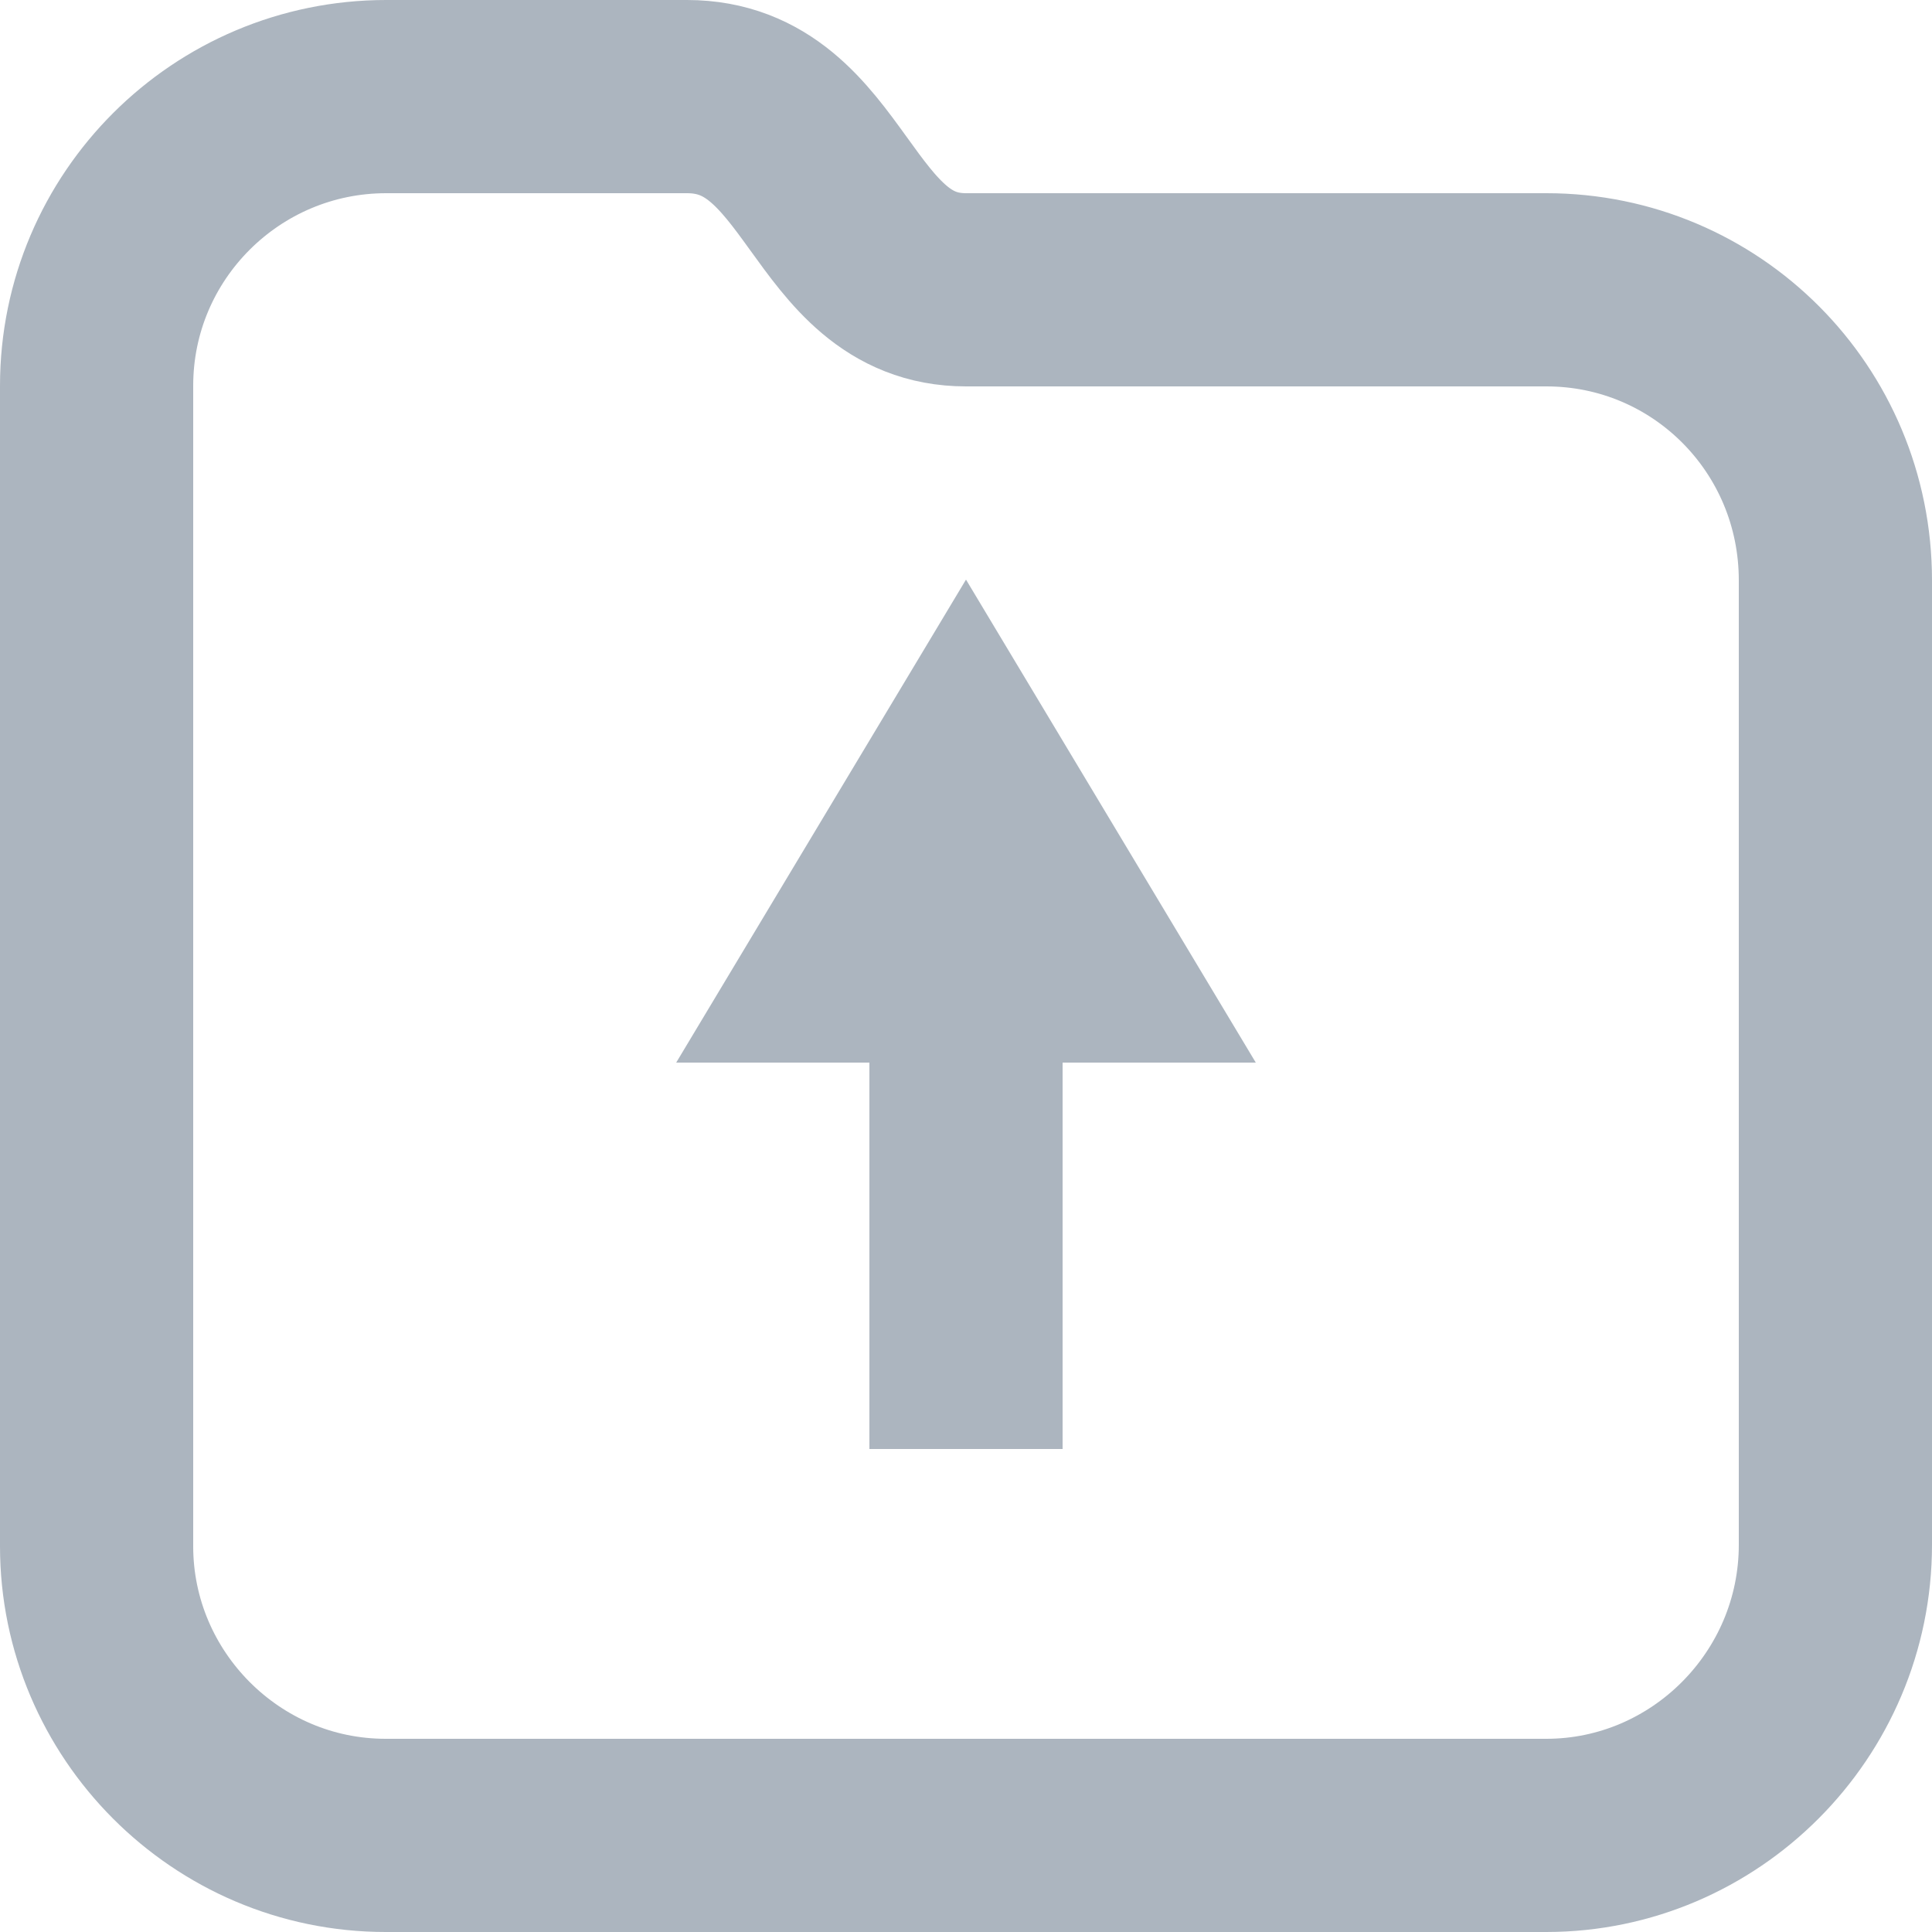
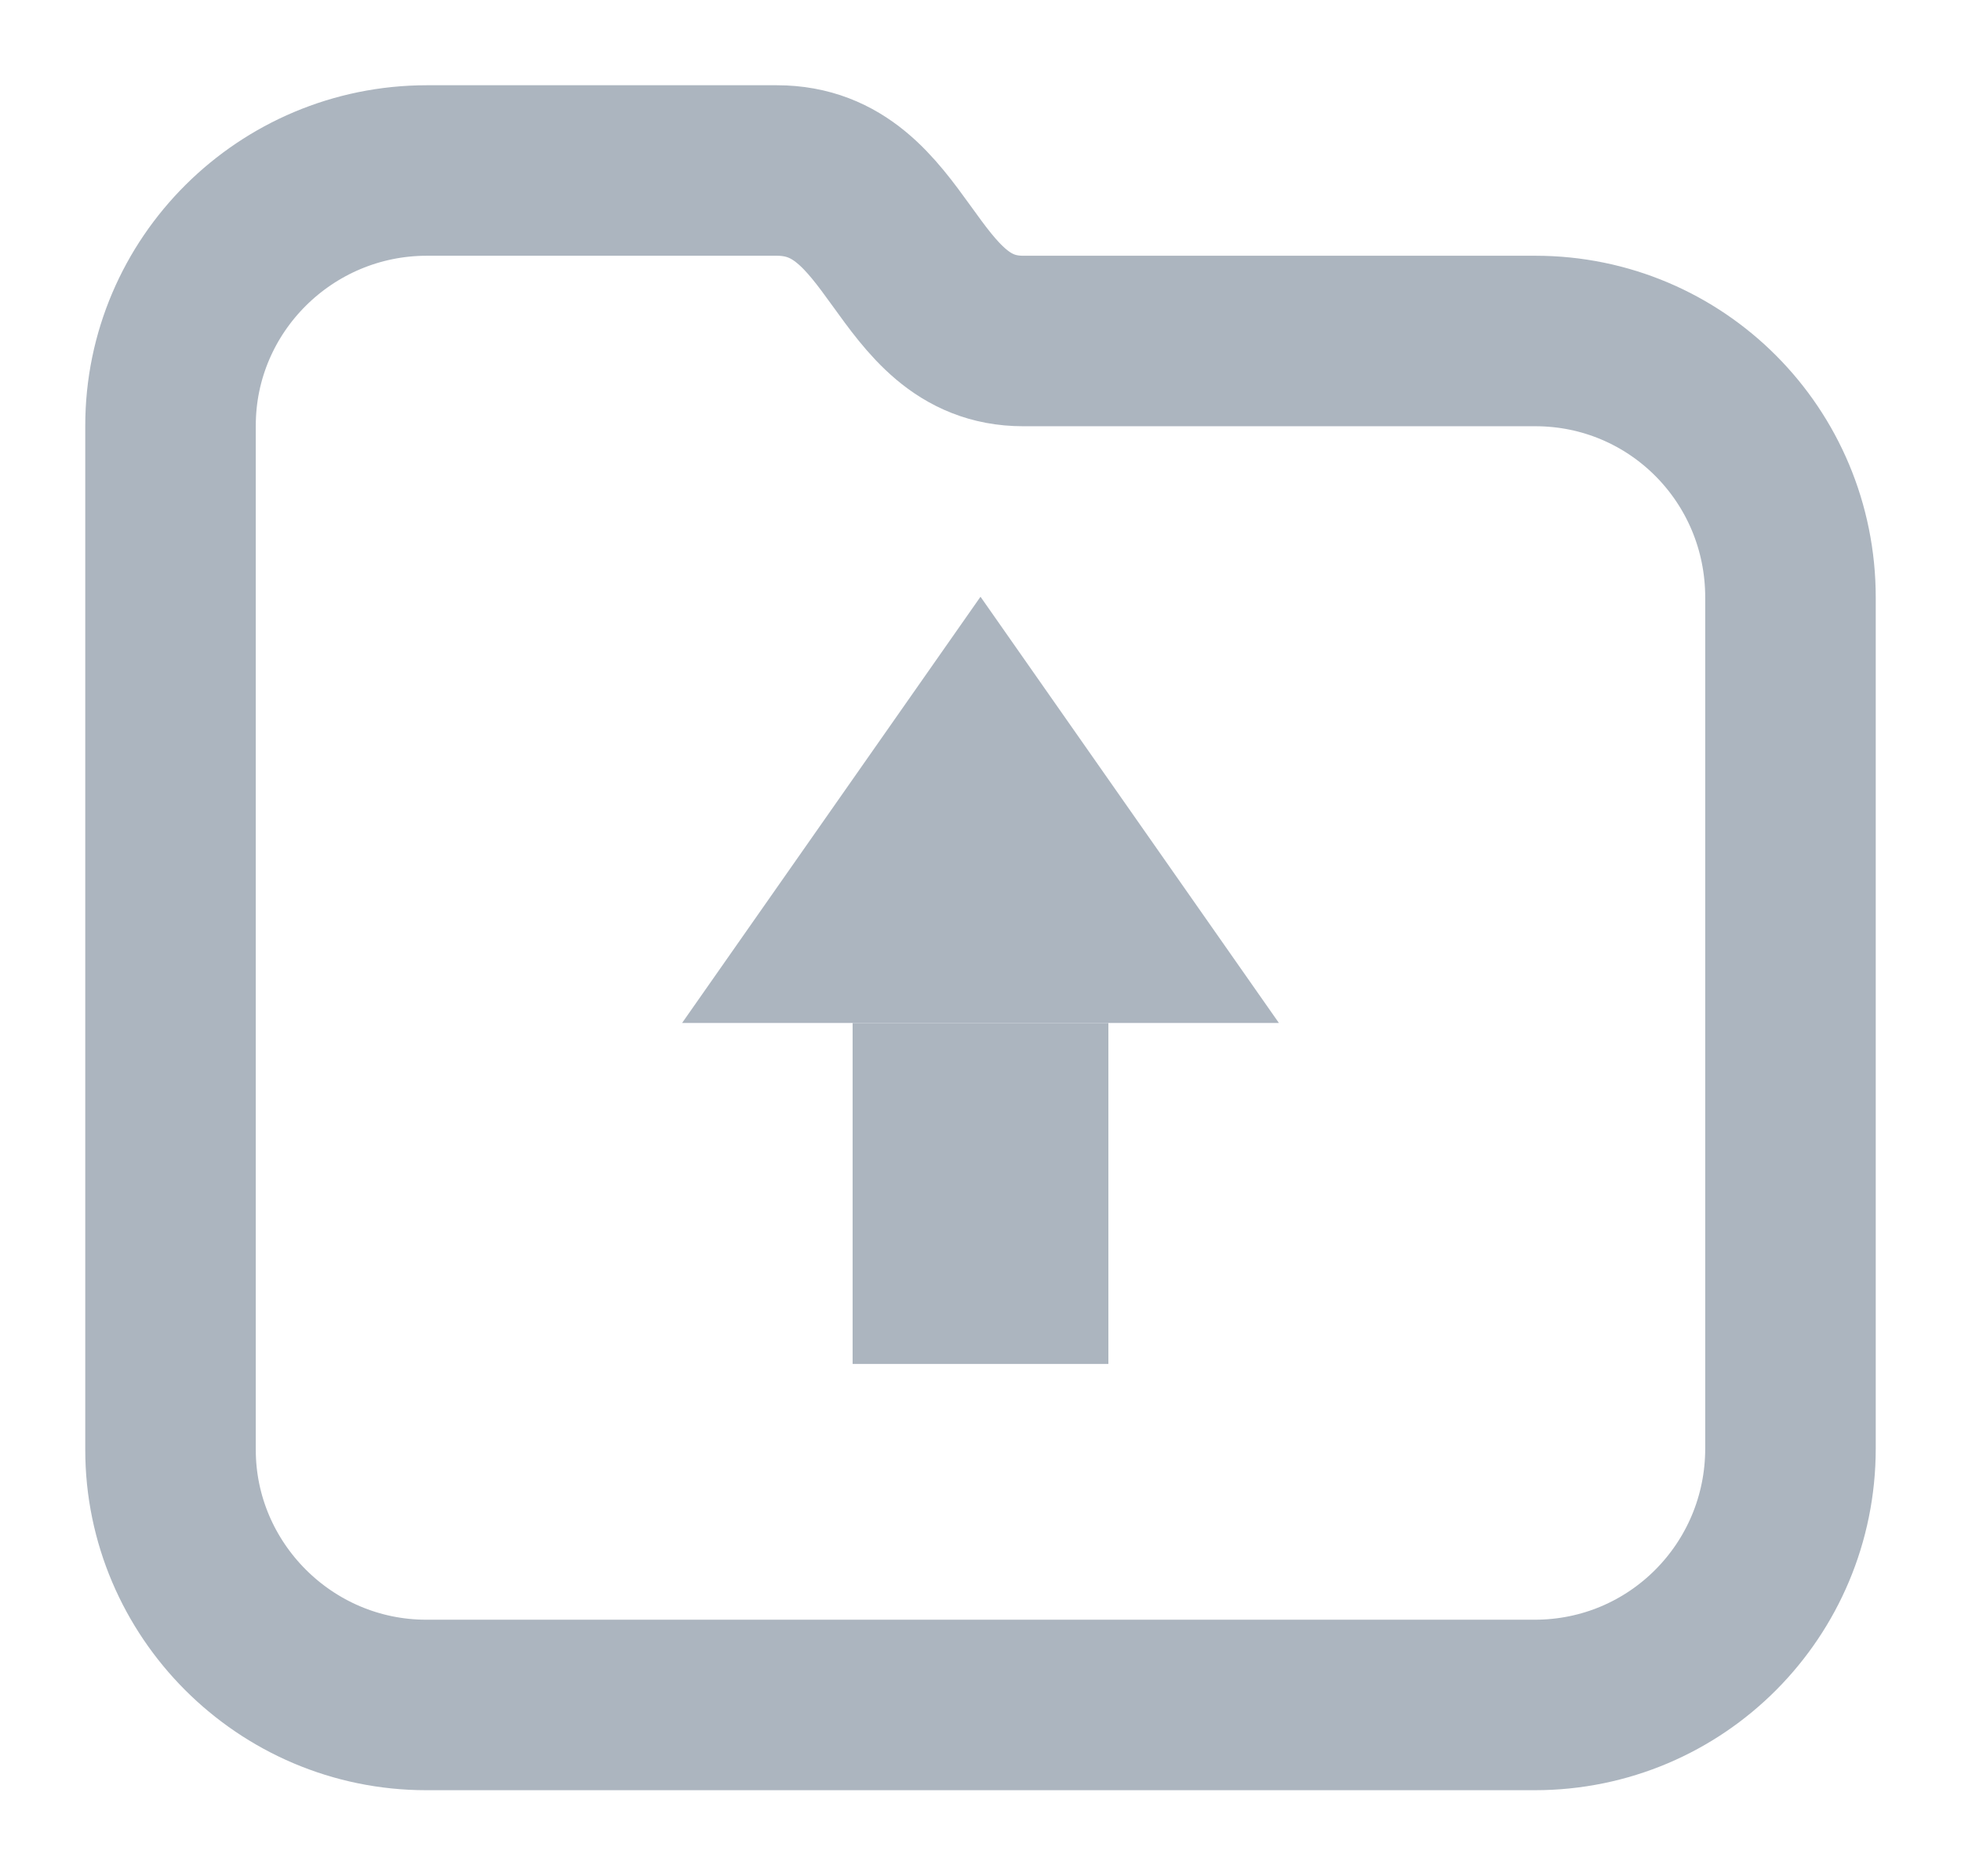
- <svg xmlns="http://www.w3.org/2000/svg" width="20px" height="20px" viewBox="0 0 20 20" version="1.1">
+ <svg xmlns="http://www.w3.org/2000/svg" width="23px" height="22px" viewBox="0 0 23 22" version="1.1">
  <defs />
  <g id="Page-1" stroke="none" stroke-width="1" fill="none" fill-rule="evenodd">
    <g id="pathup">
-       <path d="M1,3.993 C1,2.34 2.345,1 3.998,1 C3.998,1 5.074,1 7.111,1 C8.579,1 8.579,3 10,3 C11.421,3 16.008,3 16.008,3 C17.66,3 19,4.337 19,6.009 L19,15.991 C19,17.653 17.647,19 16.007,19 L3.993,19 C2.34,19 1,17.647 1,16.007 L1,3.993 Z" id="folder" stroke="#ACB5BF" stroke-width="2" />
-       <rect id="Rectangle-4" fill="#ACB5BF" x="9" y="11" width="2" height="4" />
-       <path d="M10,6 L13,11 L7,11 L10,6 Z" id="Rectangle-5" fill="#ACB5BF" />
+       <path d="M2,4.993 C2,3.34 3.352,2 5.007,2 C5.007,2 7.074,2 9.111,2 C10.579,2 10.579,4 12,4 C13.421,4 18.008,4 18.008,4 C19.66,4 21,5.337 21,7.009 L21,16.991 C21,18.653 19.664,20 18,20 L5,20 C3.343,20 2,18.647 2,17.007 L2,4.993 Z" id="folder" stroke="#ACB5BF" stroke-width="2" />
+       <rect id="Rectangle-4" fill="#ACB5BF" x="10" y="12" width="3" height="4" />
+       <path d="M11.5,7 L15,12 L8,12 L11.5,7 Z" id="Rectangle-5" fill="#ACB5BF" />
    </g>
  </g>
</svg>
